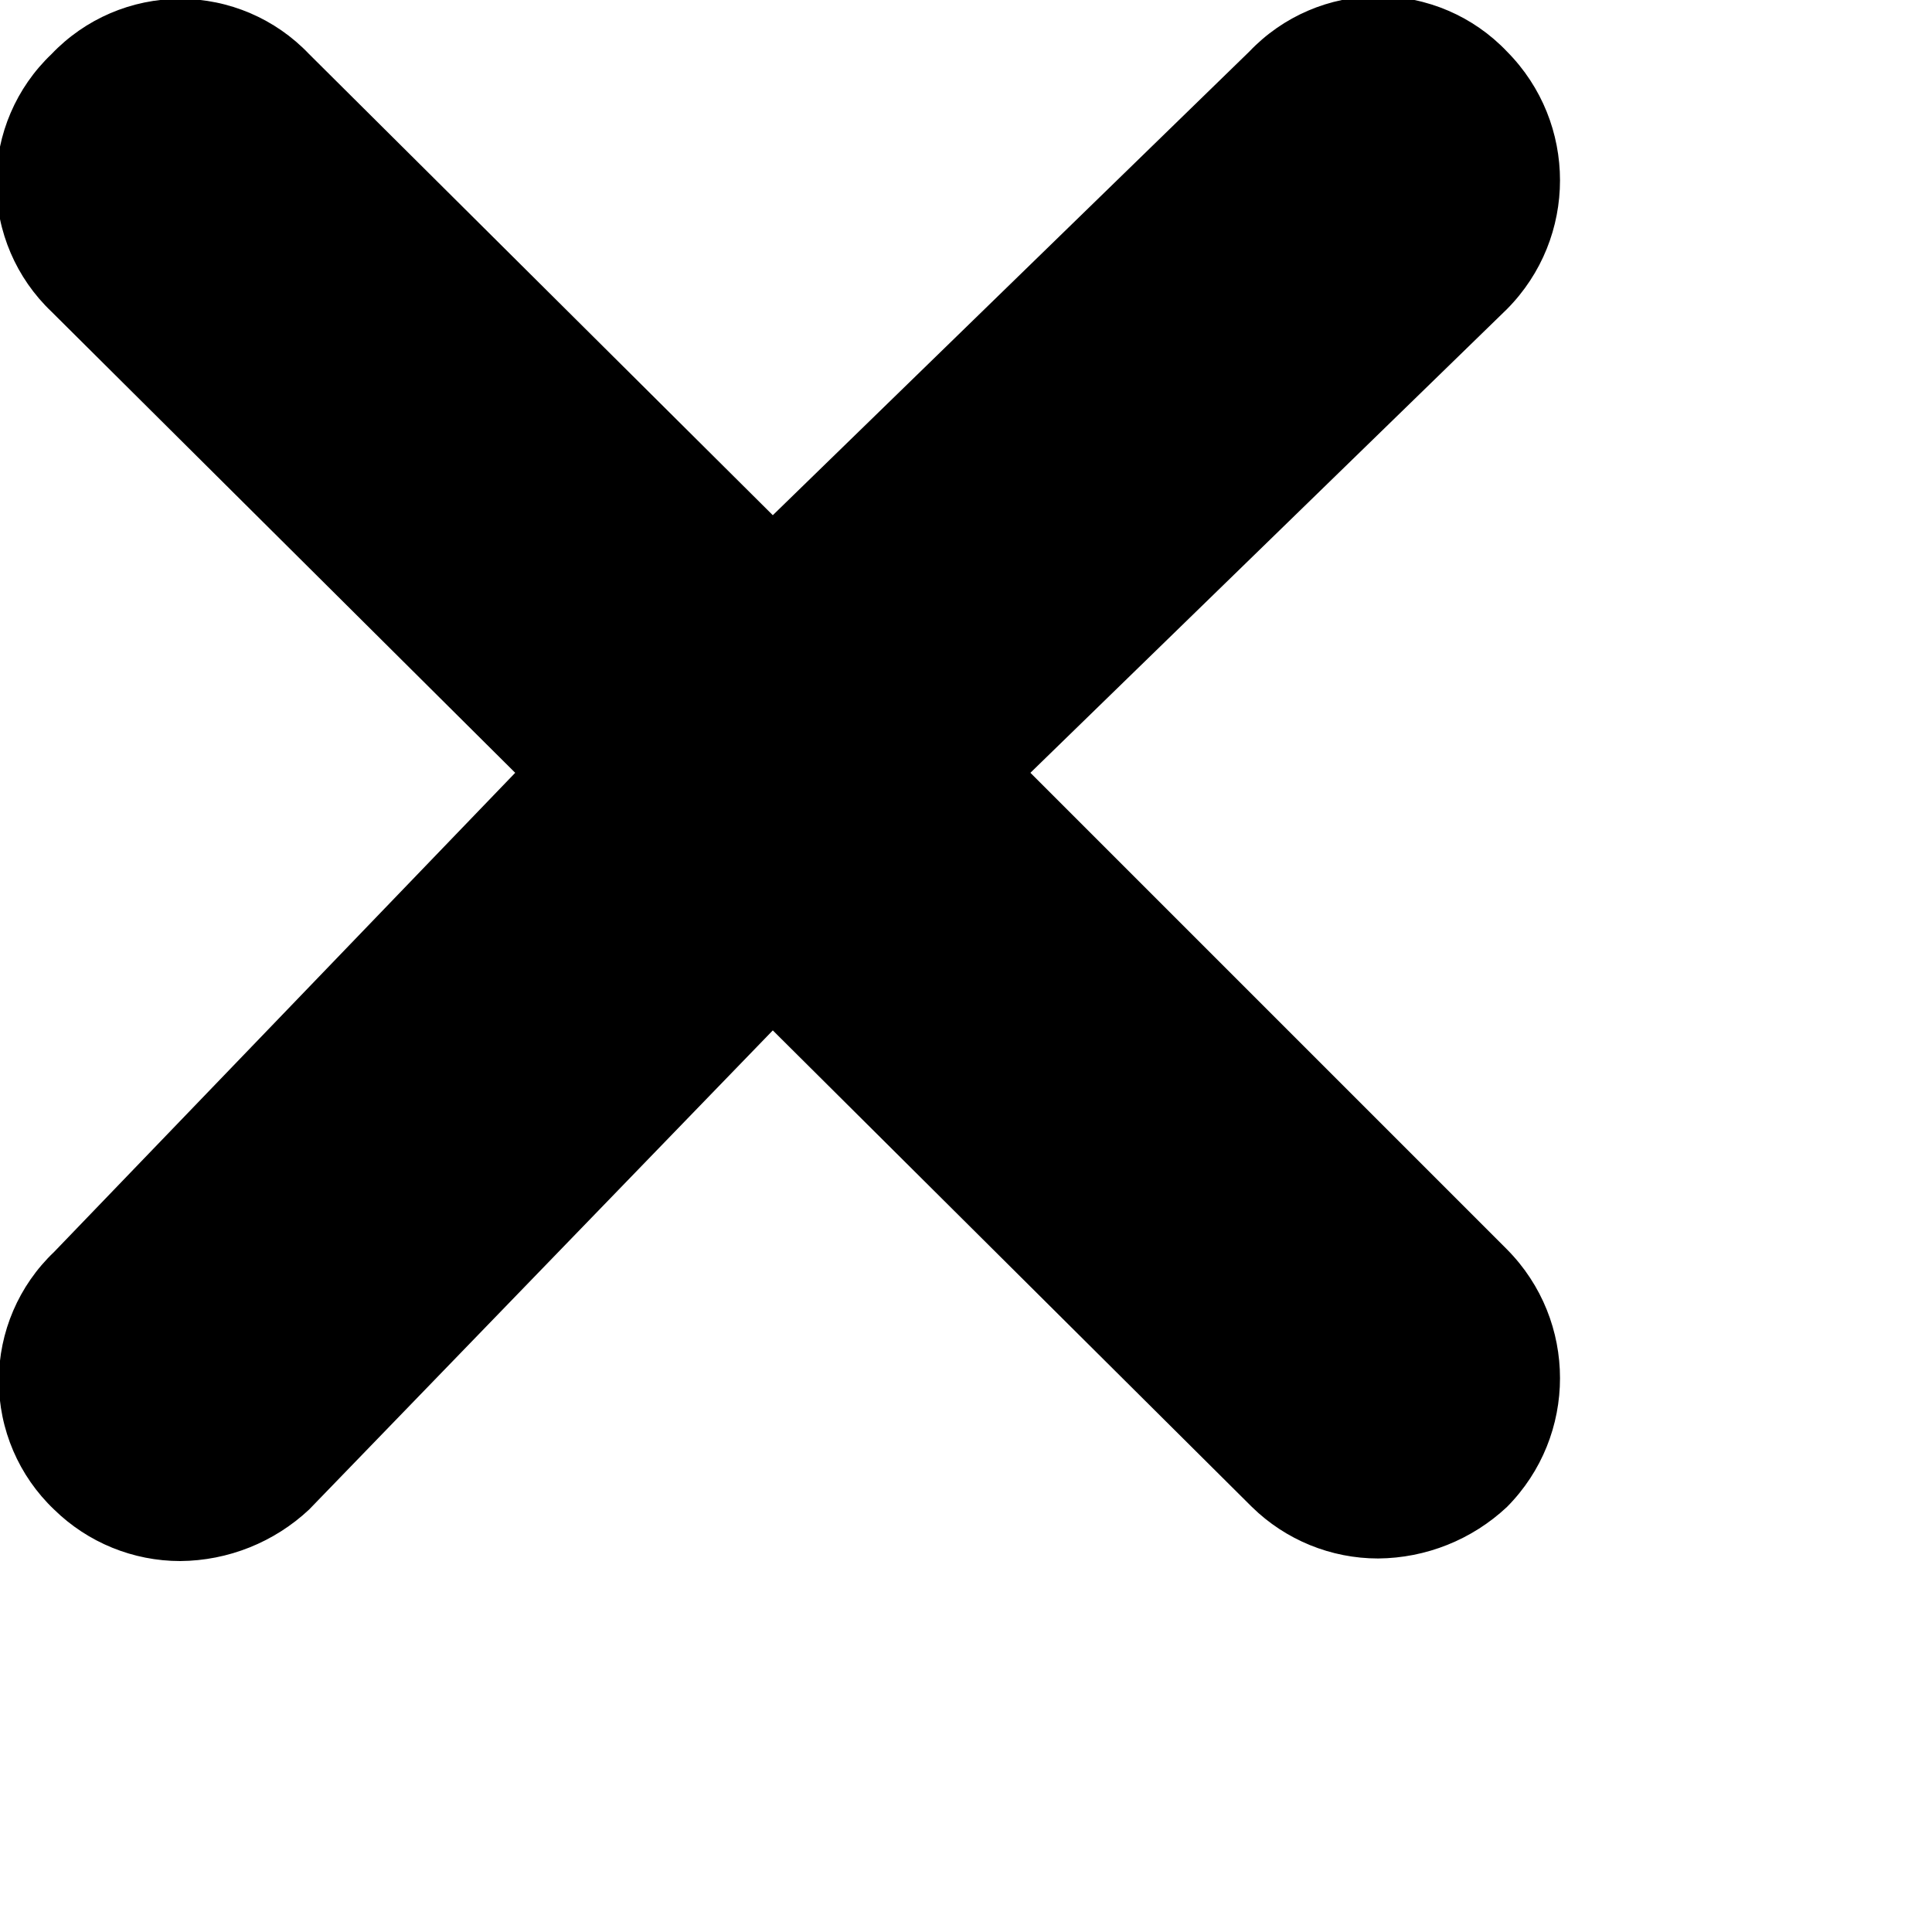
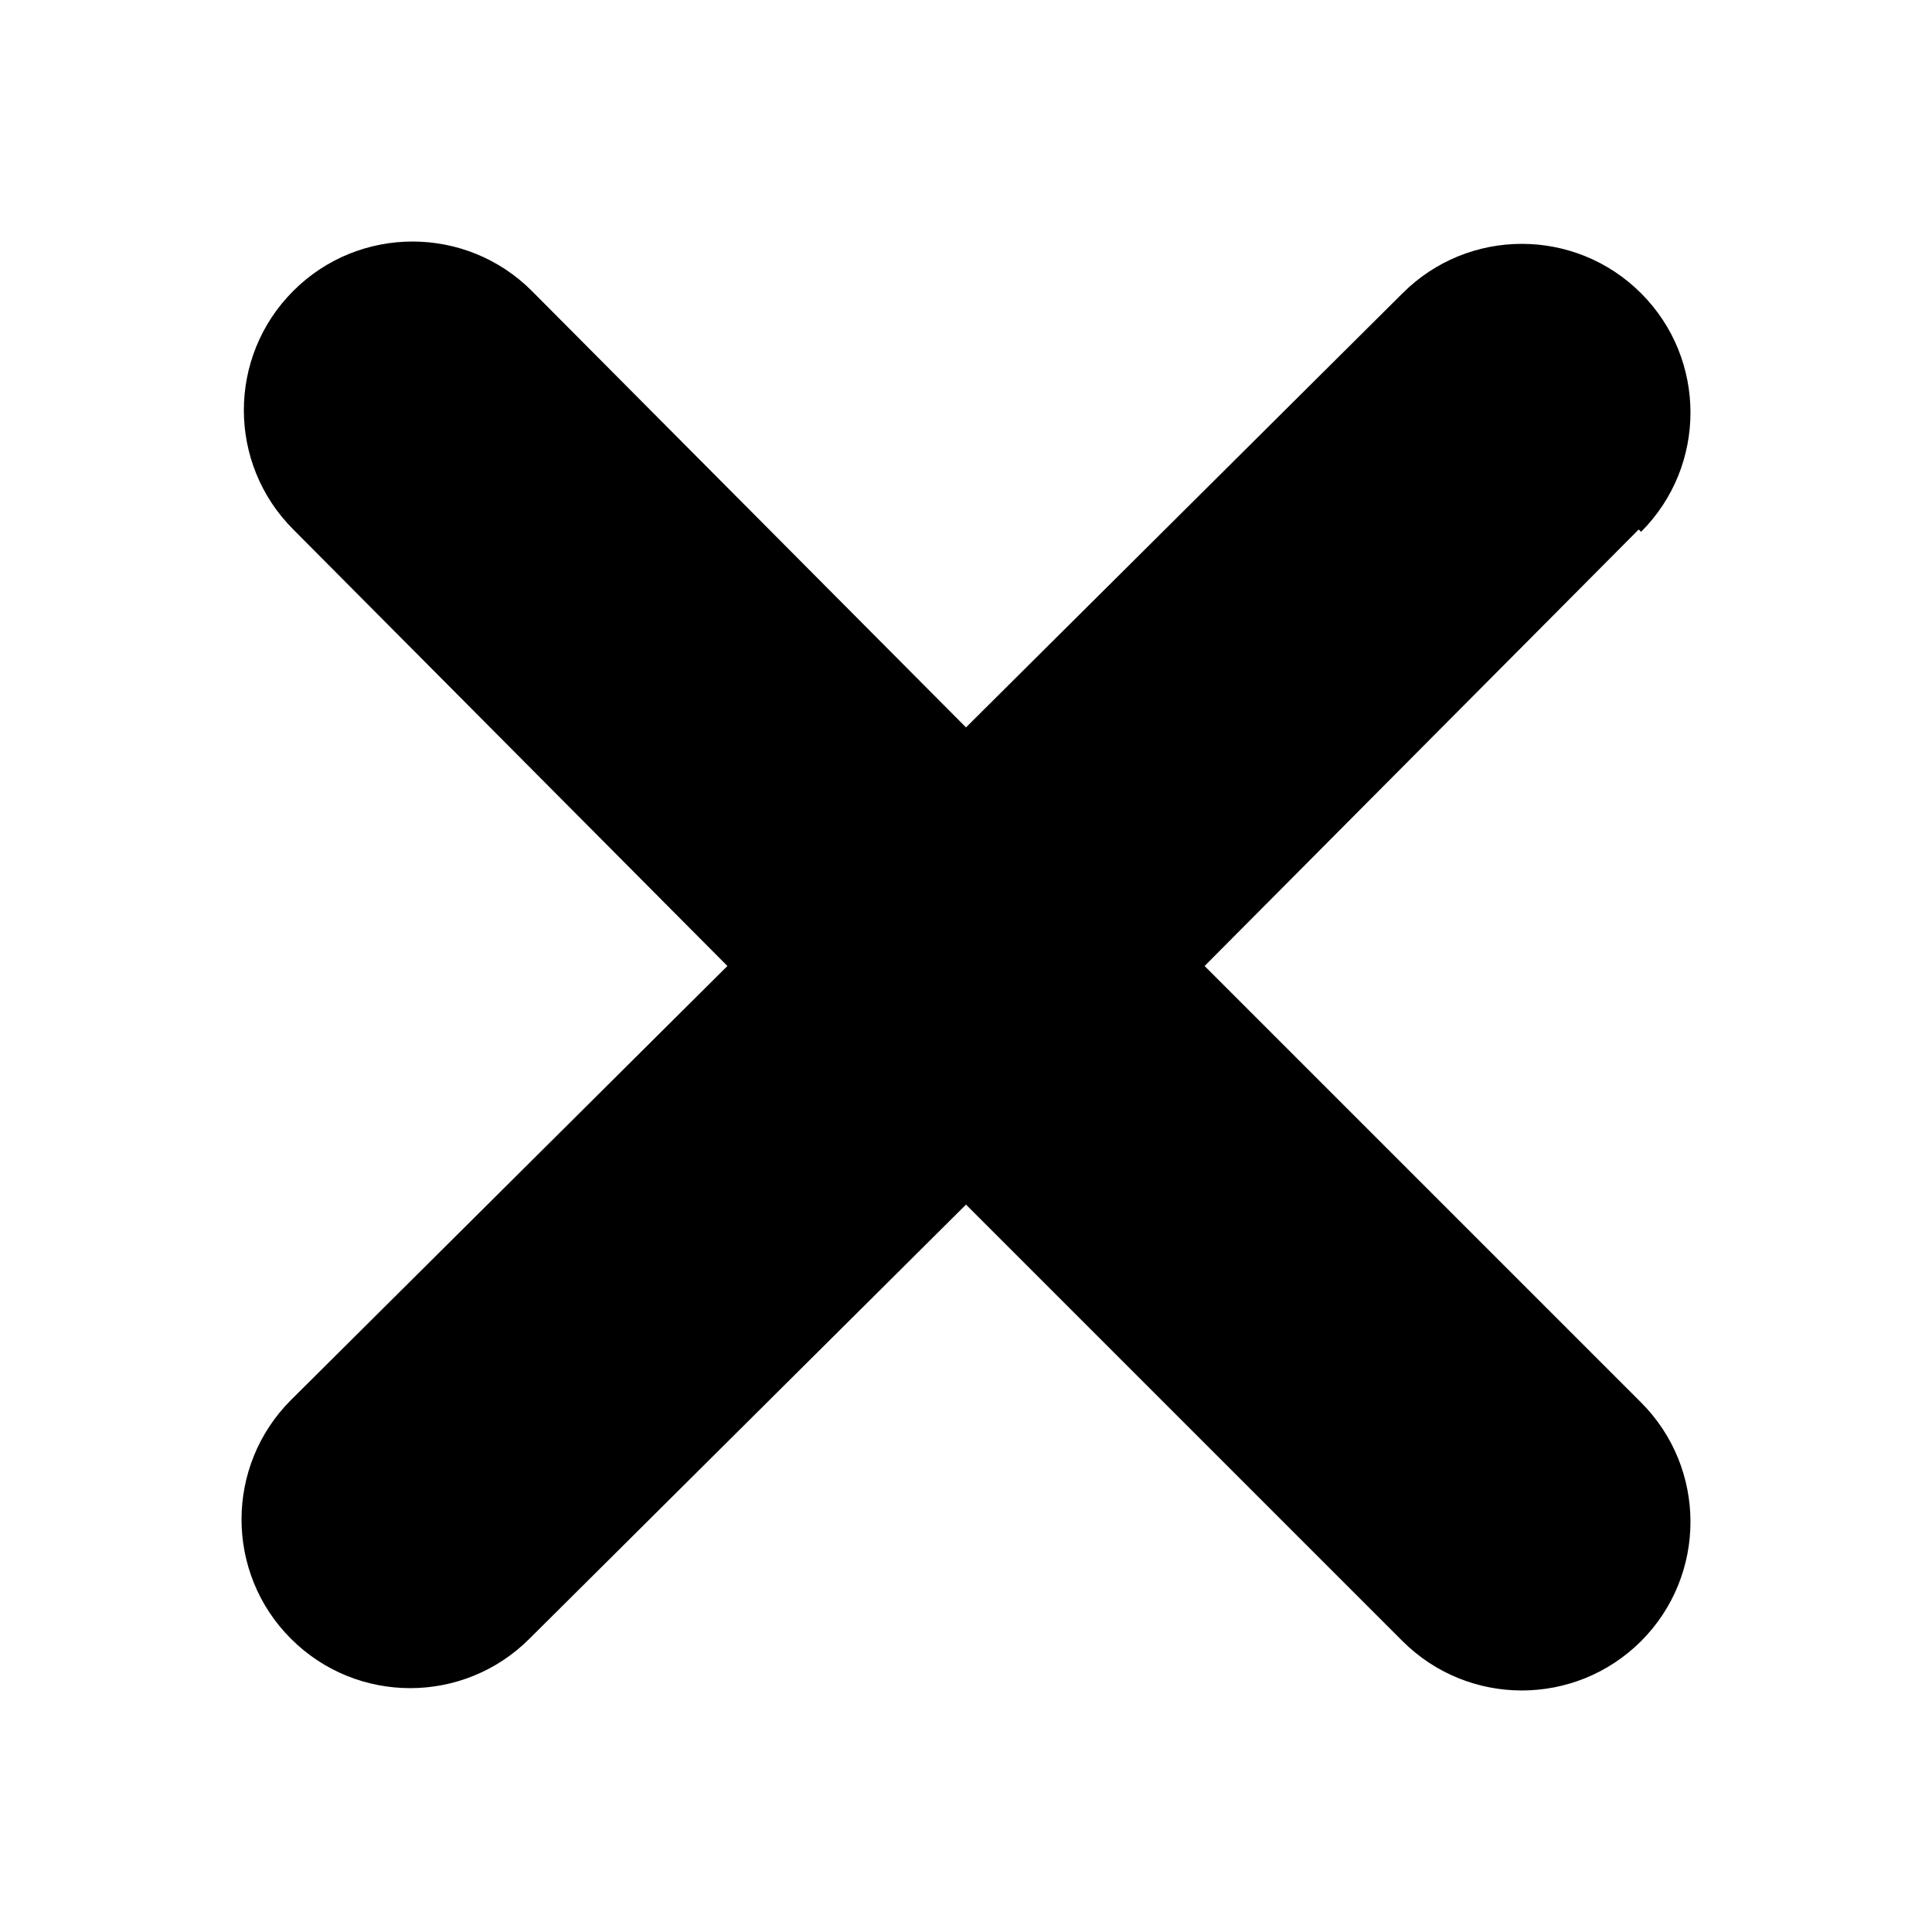
- <svg xmlns="http://www.w3.org/2000/svg" width="20" height="20" viewBox="0 0 7.5 7.5">
-   <path d="M4 3l1.85-1.8a.71.71 0 000-1 .69.69 0 00-1 0L3 2 1.2.21a.69.69 0 00-1 0 .69.69 0 000 1L2 3 .21 4.86a.69.69 0 000 1 .7.7 0 00.49.2.74.74 0 00.5-.2L3 4l1.86 1.85a.7.7 0 00.49.2.74.74 0 00.5-.2.71.71 0 000-1z" />
+ <svg xmlns="http://www.w3.org/2000/svg" width="16" height="16" viewBox="0 0 16 16" fill="none">
+   <path d="M13.571 4.385L9.976 8L13.591 11.615C14.136 12.161 14.136 13.045 13.591 13.591C13.045 14.136 12.161 14.136 11.615 13.591L8 9.976L4.385 13.571C3.839 14.117 2.955 14.117 2.409 13.571C1.864 13.026 1.864 12.141 2.409 11.595L6.024 8L2.429 4.385C1.883 3.839 1.883 2.955 2.429 2.409C2.974 1.864 3.859 1.864 4.404 2.409L8 6.024L11.615 2.429C12.161 1.883 13.045 1.883 13.591 2.429C14.136 2.974 14.136 3.859 13.591 4.404L13.571 4.385Z" fill="black" />
</svg>
